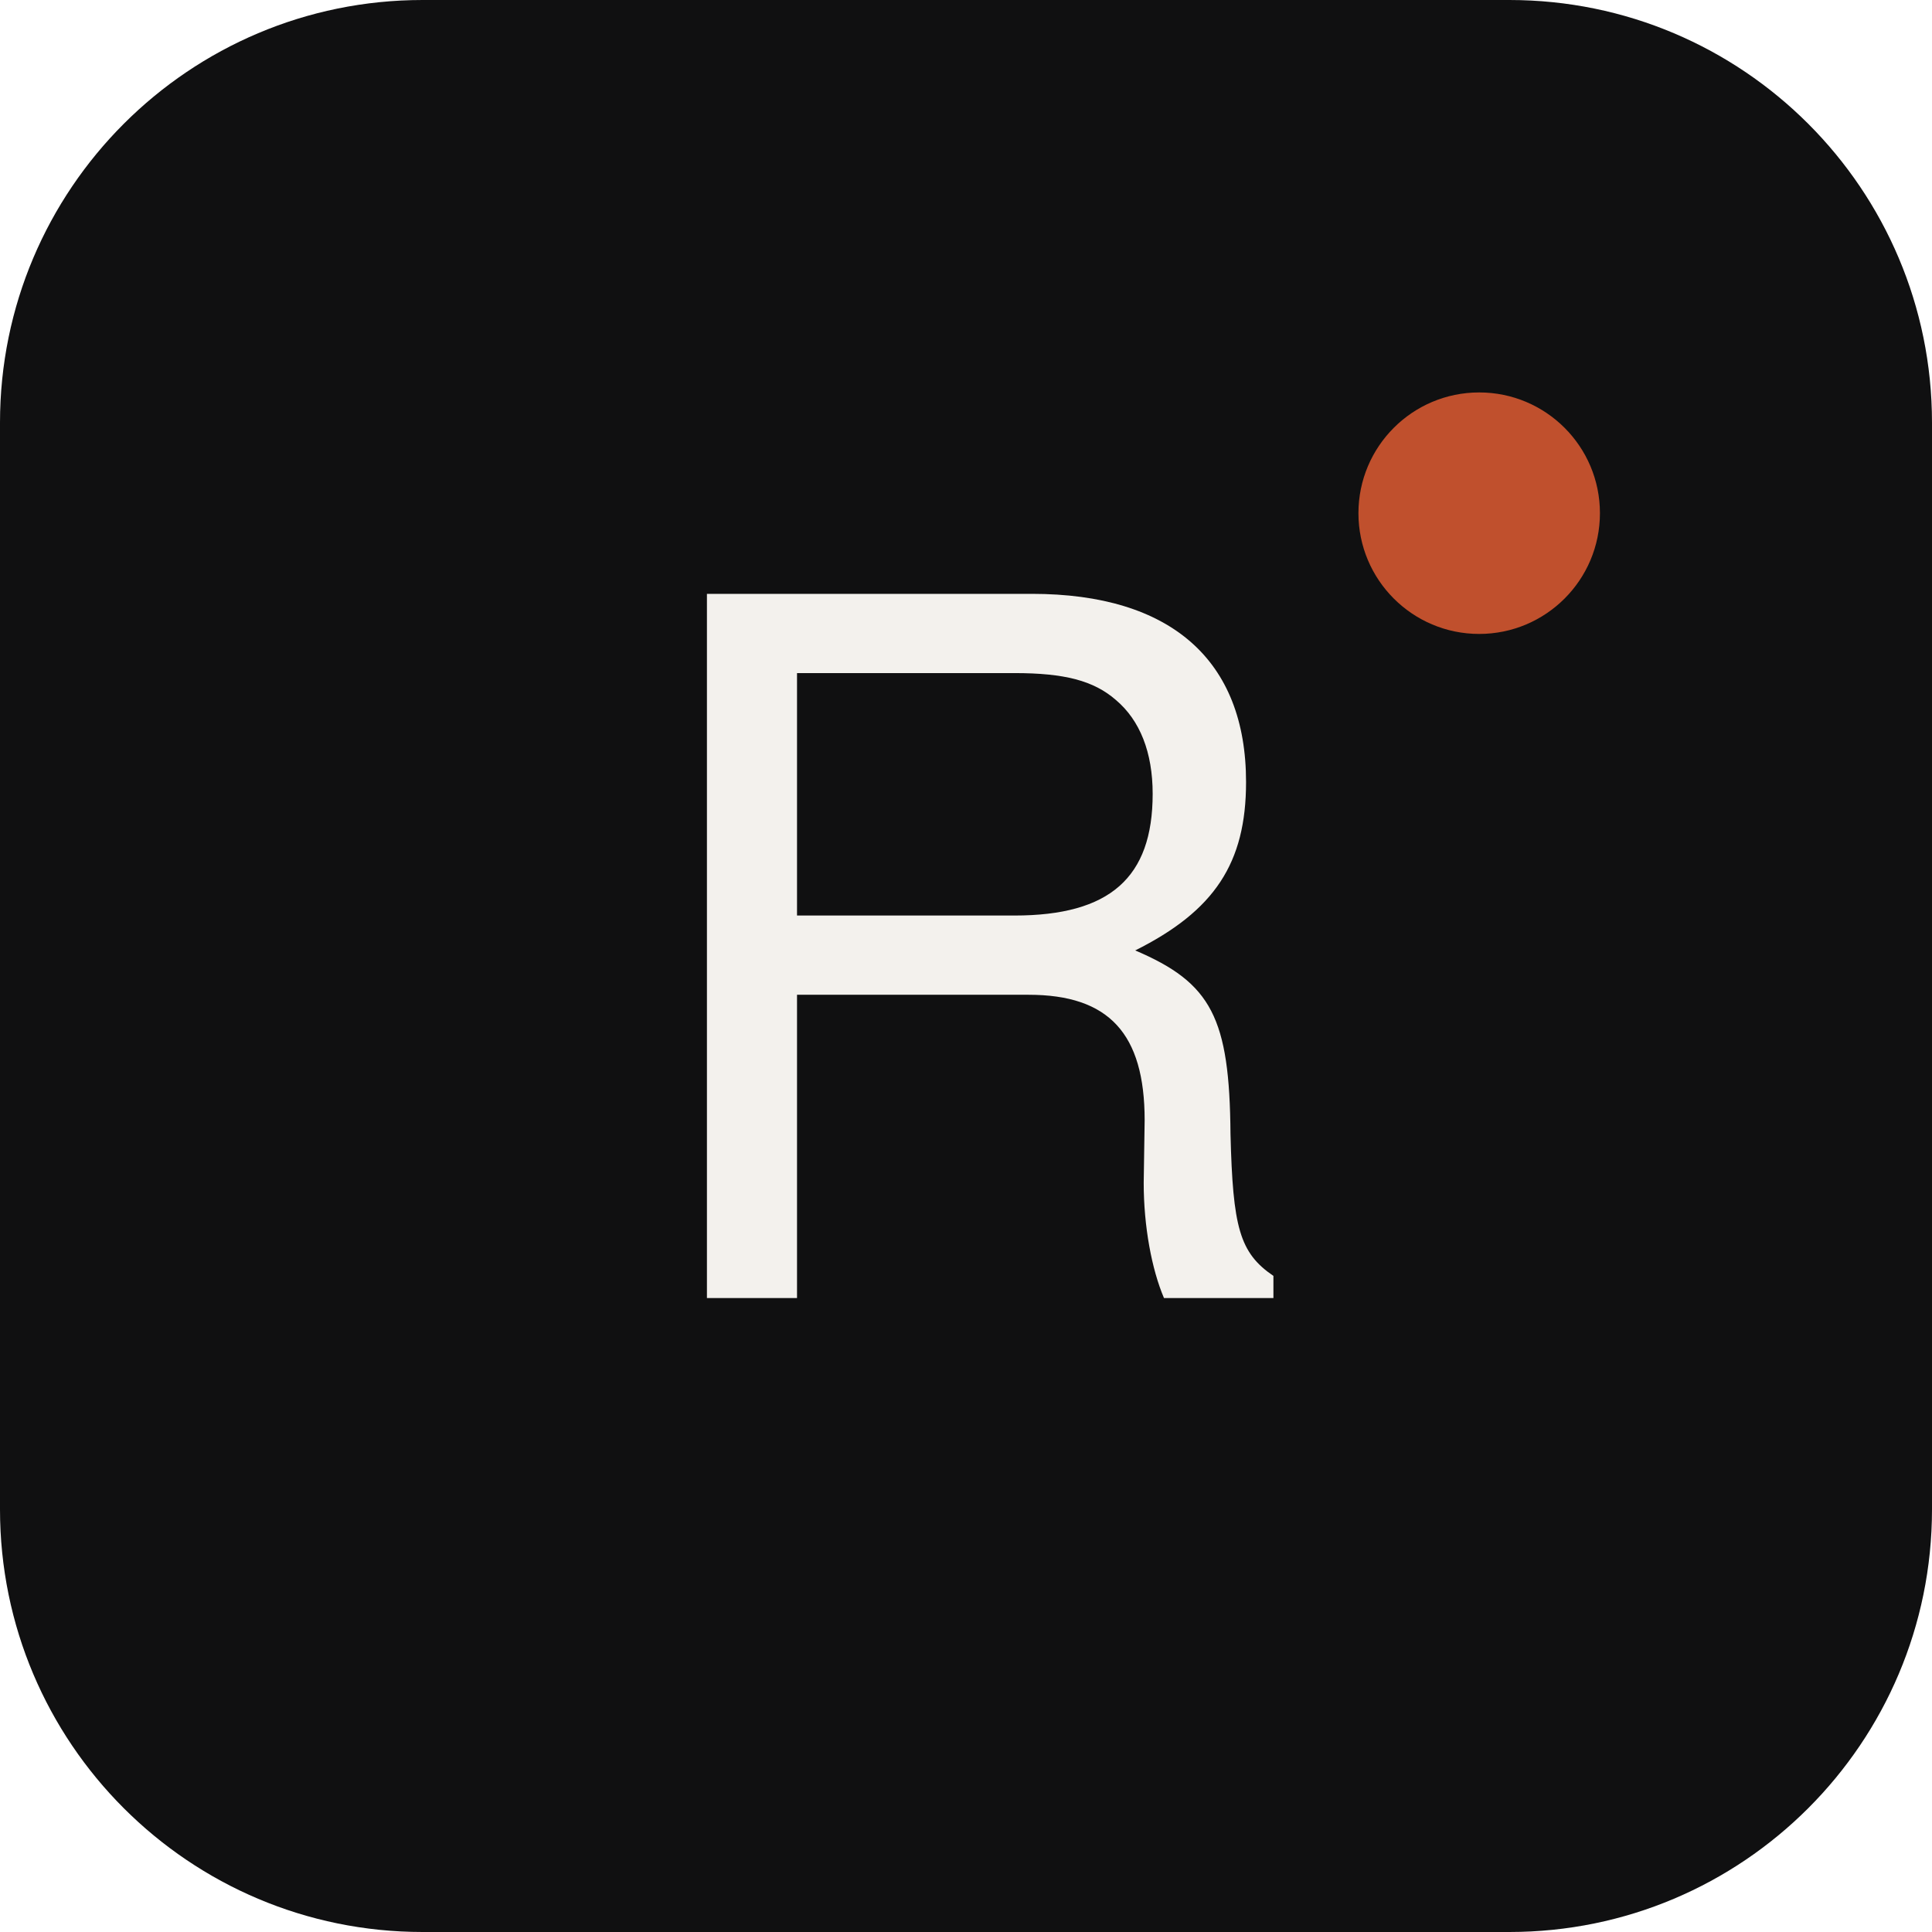
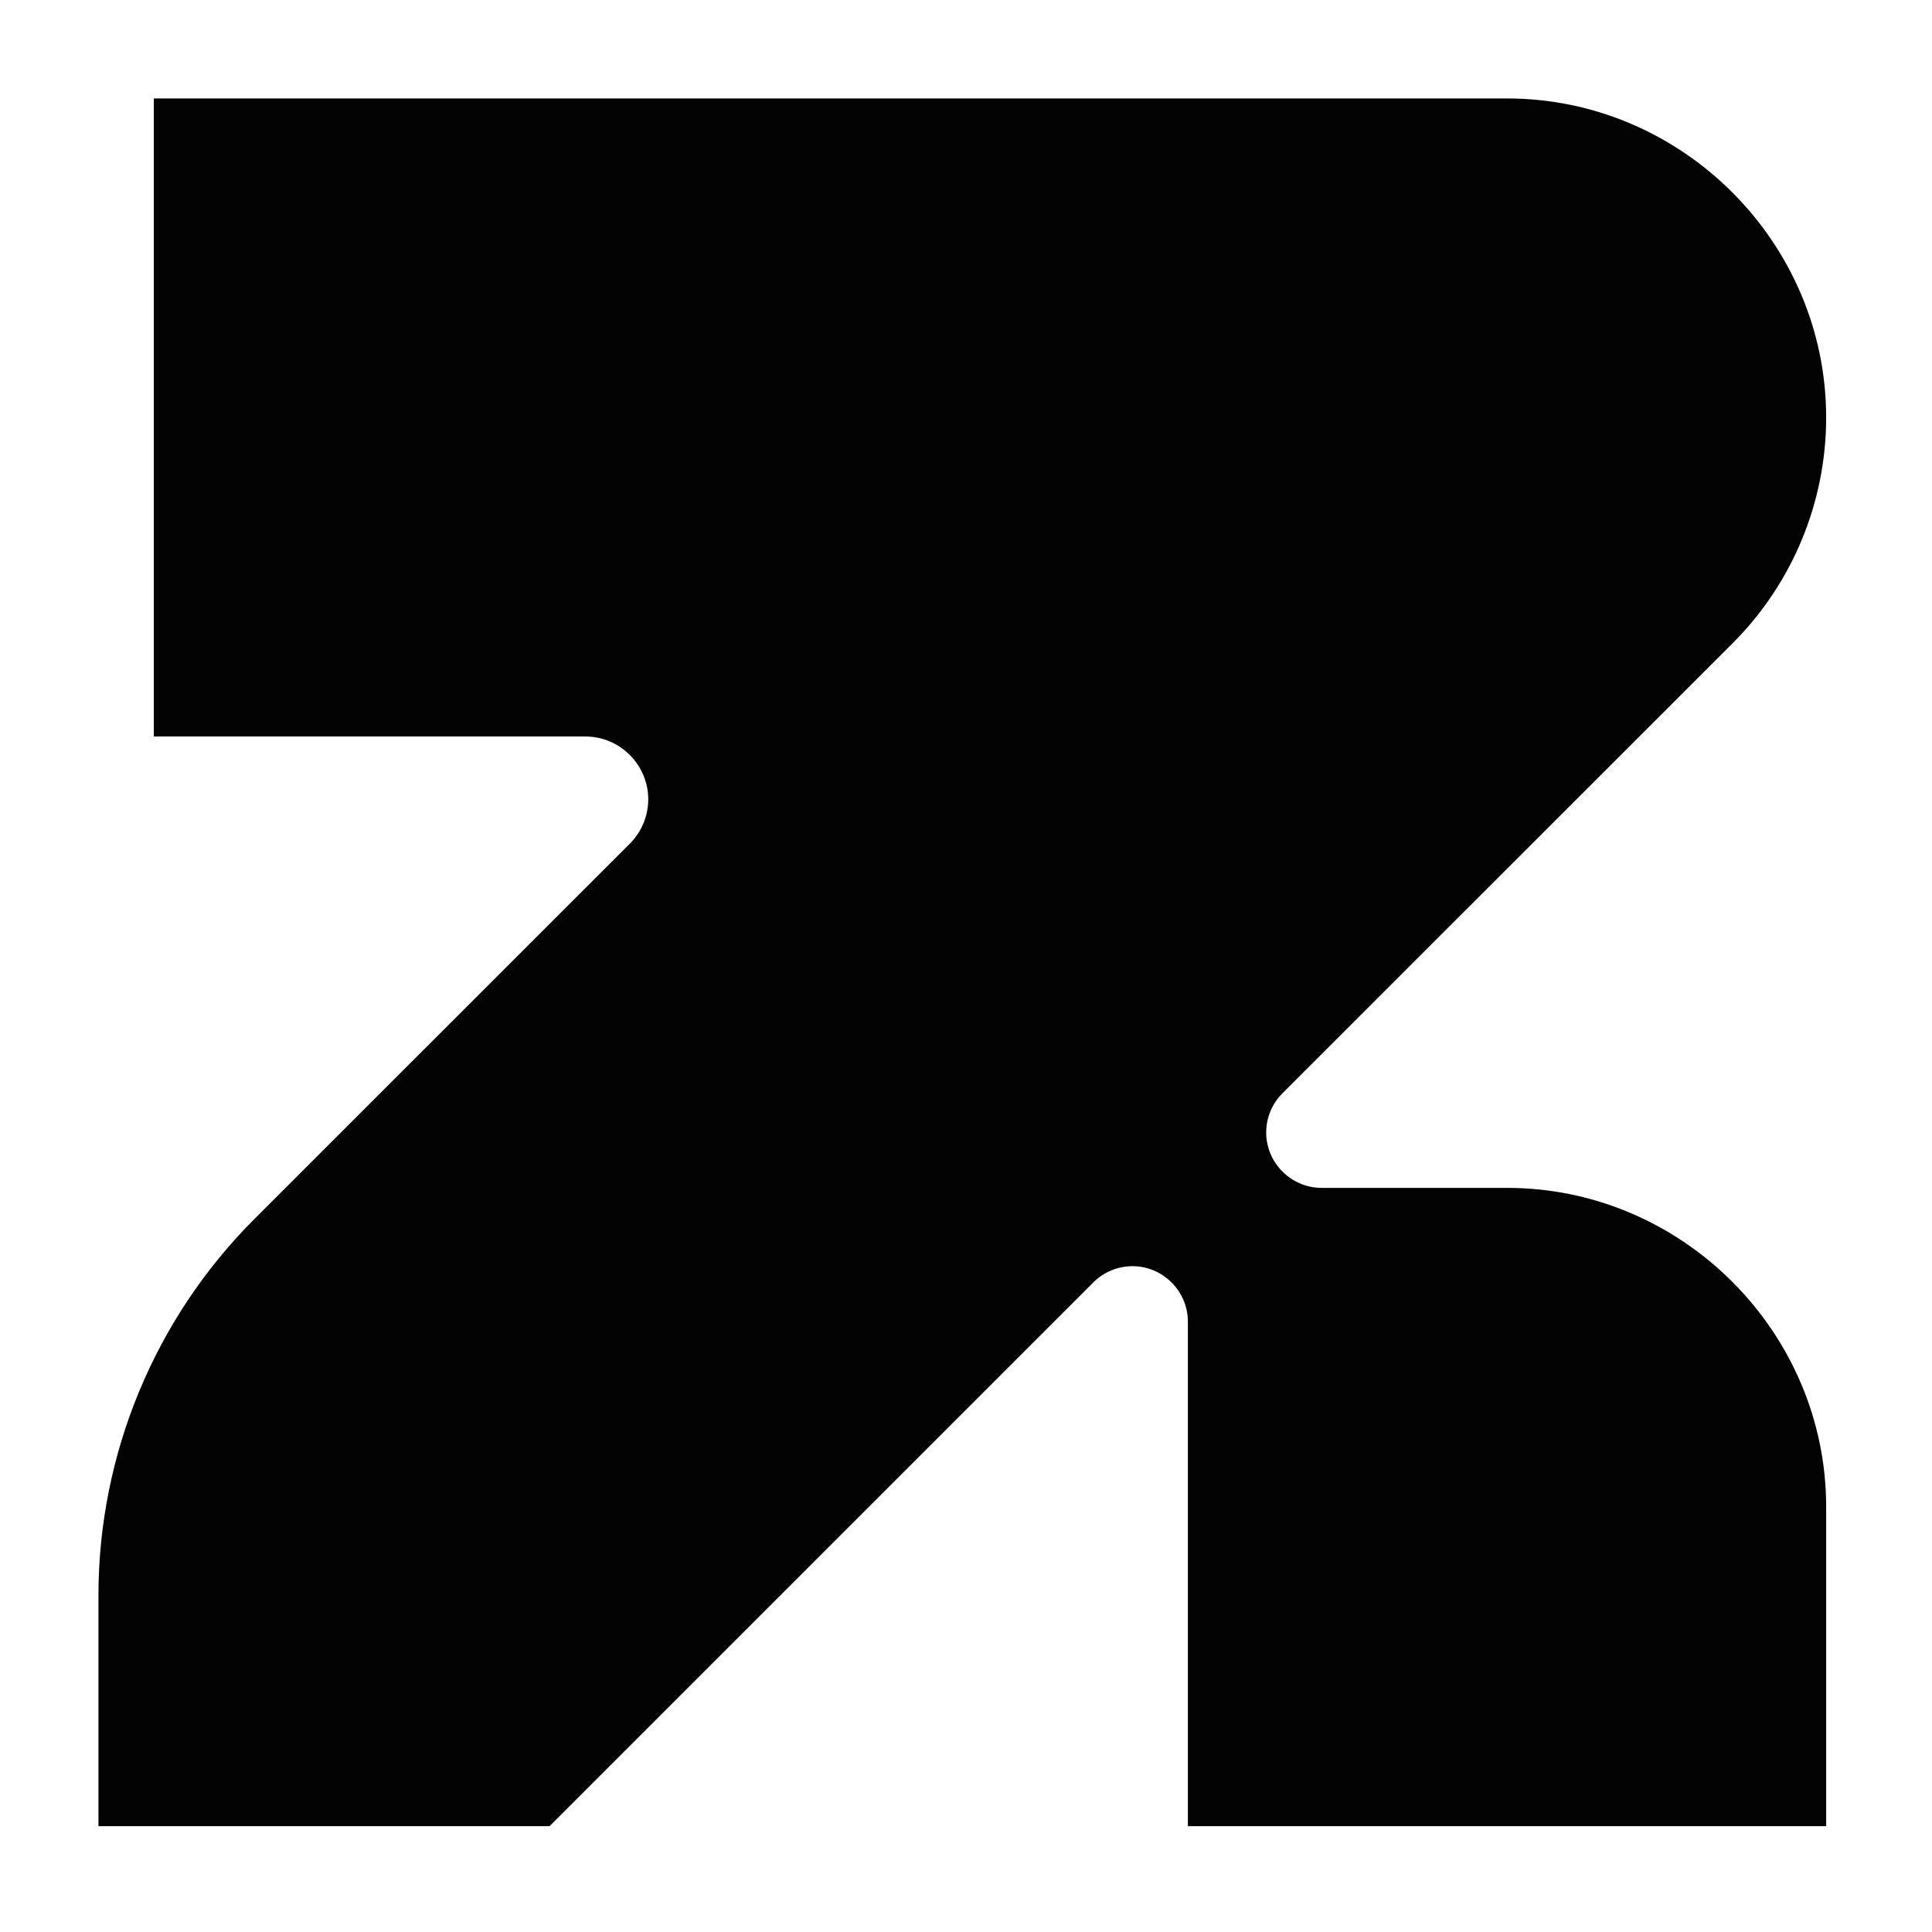
- <svg xmlns="http://www.w3.org/2000/svg" viewBox="0 0 64 64">
-   <rect width="64" height="64" rx="14" fill="#101011" />
-   <text x="32" y="43" text-anchor="middle" font-family="Host Grotesk,Helvetica,Arial,sans-serif" font-size="32" font-weight="500" letter-spacing="-1.4" fill="#f3f1ed">R</text>
-   <circle cx="49" cy="17" r="4" fill="#c0502d" />
+ <svg xmlns="http://www.w3.org/2000/svg" viewBox="-8 -8 157 157">
+   <style>path{fill:#030303}@media (prefers-color-scheme:dark){path{fill:#c4ee18}}</style>
+   <path transform="translate(-129.8 -129.8)" d="M134.3,129.8L244.27,129.8C258.495,129.8 270.199,141.505 270.199,155.73C270.199,162.602 267.468,169.199 262.61,174.06L226.01,210.65C225.168,211.493 224.694,212.638 224.694,213.83C224.694,216.299 226.725,218.33 229.194,218.33C229.196,218.33 229.198,218.33 229.2,218.33L244.27,218.33C258.495,218.33 270.2,230.035 270.2,244.26L270.2,270.2L218.33,270.2L218.33,229.2C218.33,229.198 218.33,229.196 218.33,229.194C218.33,226.725 216.299,224.694 213.83,224.694C212.638,224.694 211.493,225.168 210.65,226.01L166.46,270.2L129.8,270.2L129.8,251.47C129.799,239.99 134.363,228.968 142.48,220.85L172.98,190.36C173.938,189.404 174.478,188.104 174.478,186.75C174.478,183.952 172.175,181.65 169.378,181.65C169.375,181.65 169.373,181.65 169.37,181.65L134.3,181.65L134.3,129.8Z" />
</svg>
